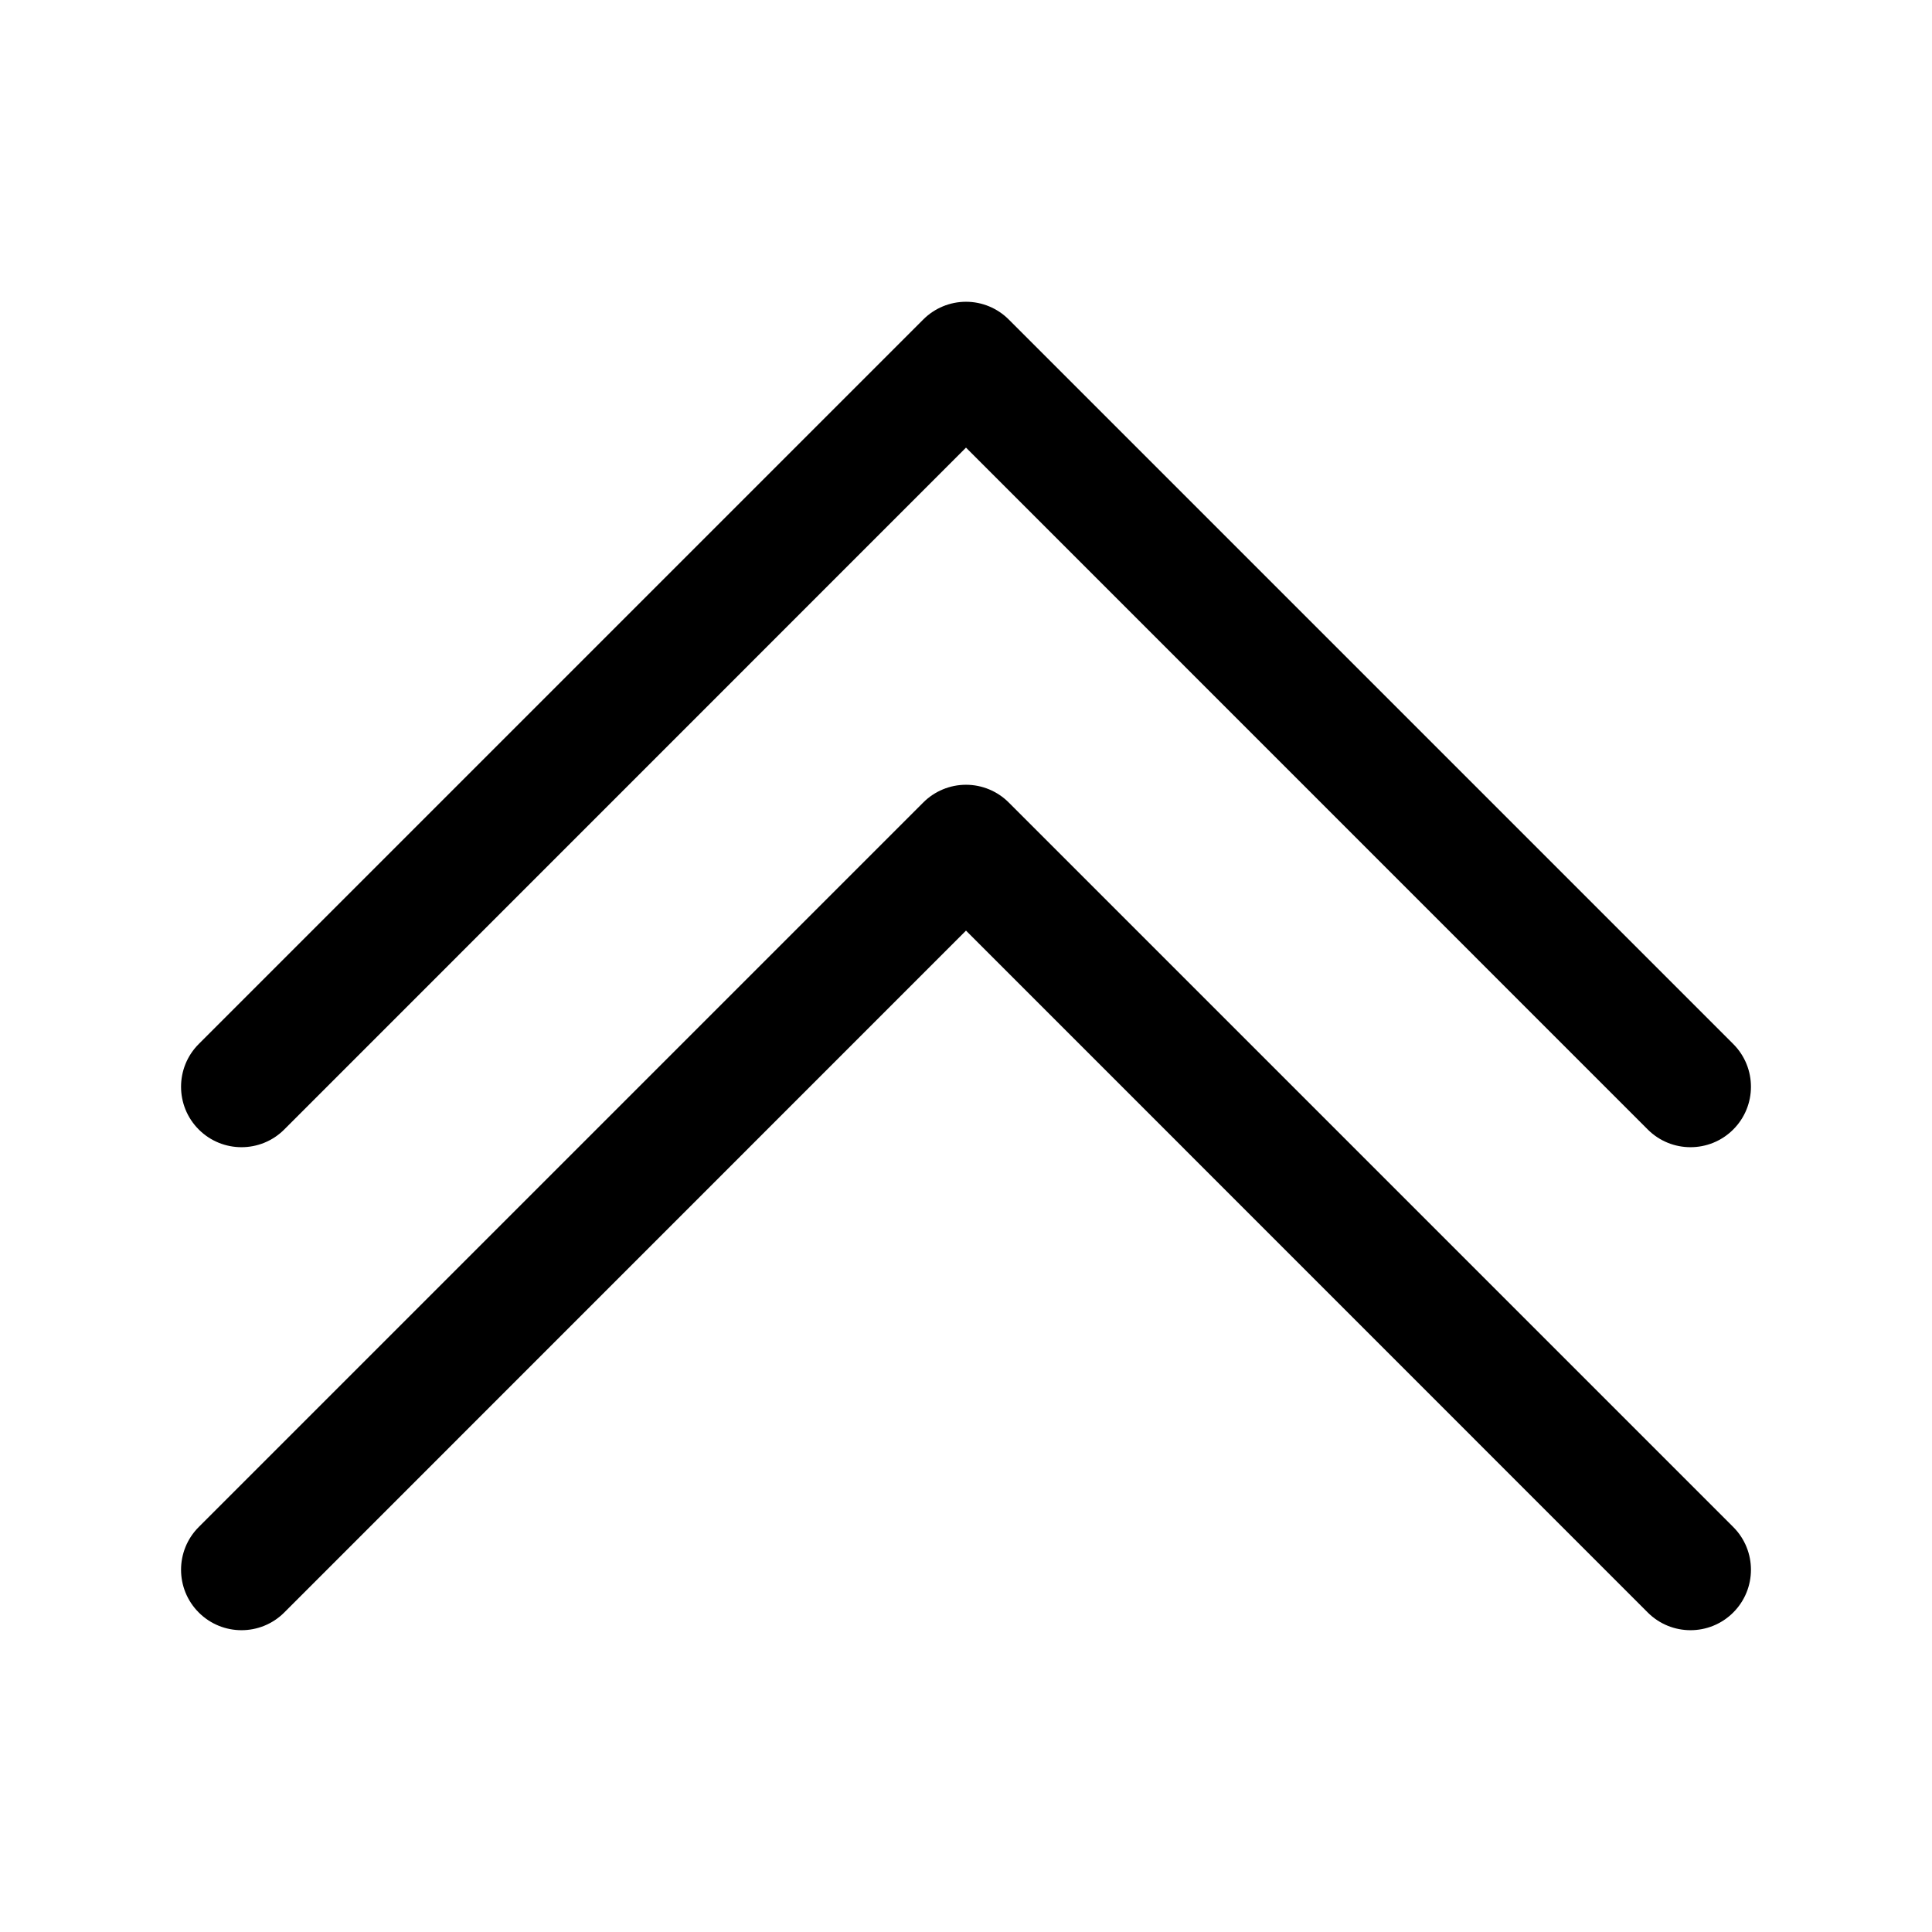
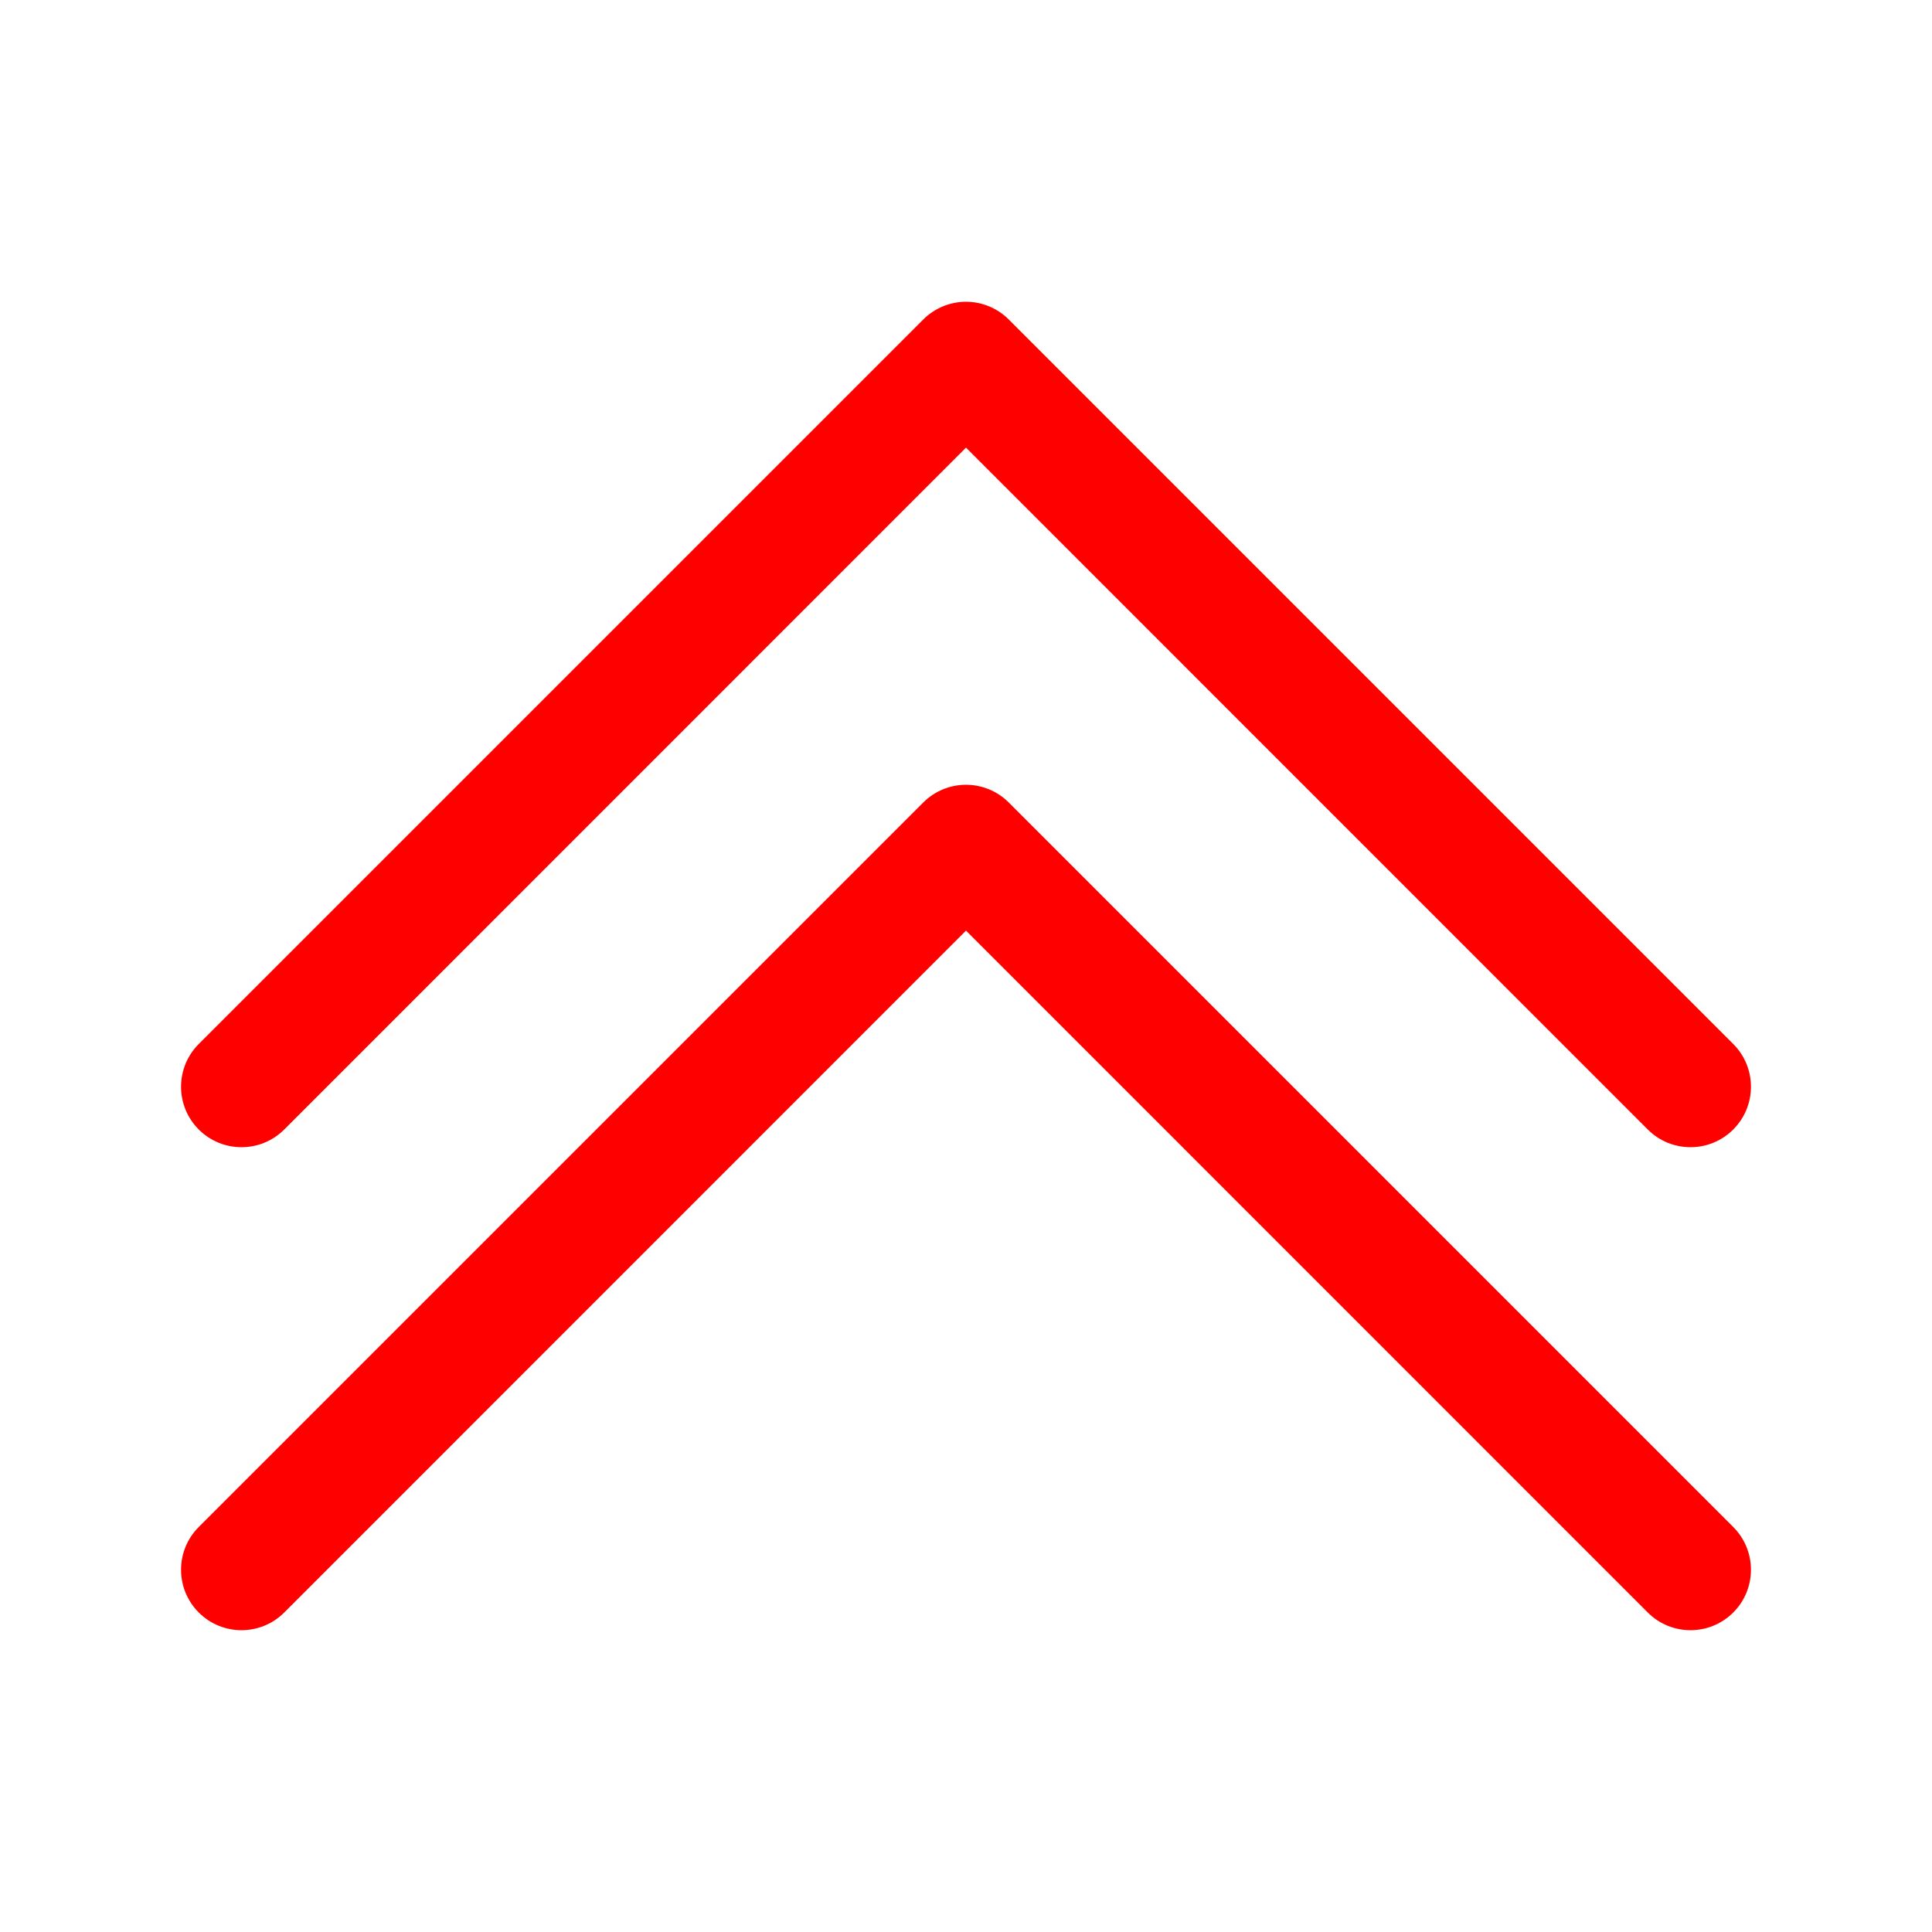
- <svg xmlns="http://www.w3.org/2000/svg" width="16" height="16" fill="currentColor" class="bi bi-chevron-double-up" viewBox="0 0 16 16">
+ <svg xmlns="http://www.w3.org/2000/svg" width="16" height="16" fill="#FF0000" class="bi bi-chevron-double-up" viewBox="0 0 16 16">
  <path fill-rule="evenodd" d="M7.646 2.646a.5.5 0 0 1 .708 0l6 6a.5.5 0 0 1-.708.708L8 3.707 2.354 9.354a.5.5 0 1 1-.708-.708l6-6z" />
  <path fill-rule="evenodd" d="M7.646 6.646a.5.5 0 0 1 .708 0l6 6a.5.5 0 0 1-.708.708L8 7.707l-5.646 5.647a.5.5 0 0 1-.708-.708l6-6z" />
</svg>
